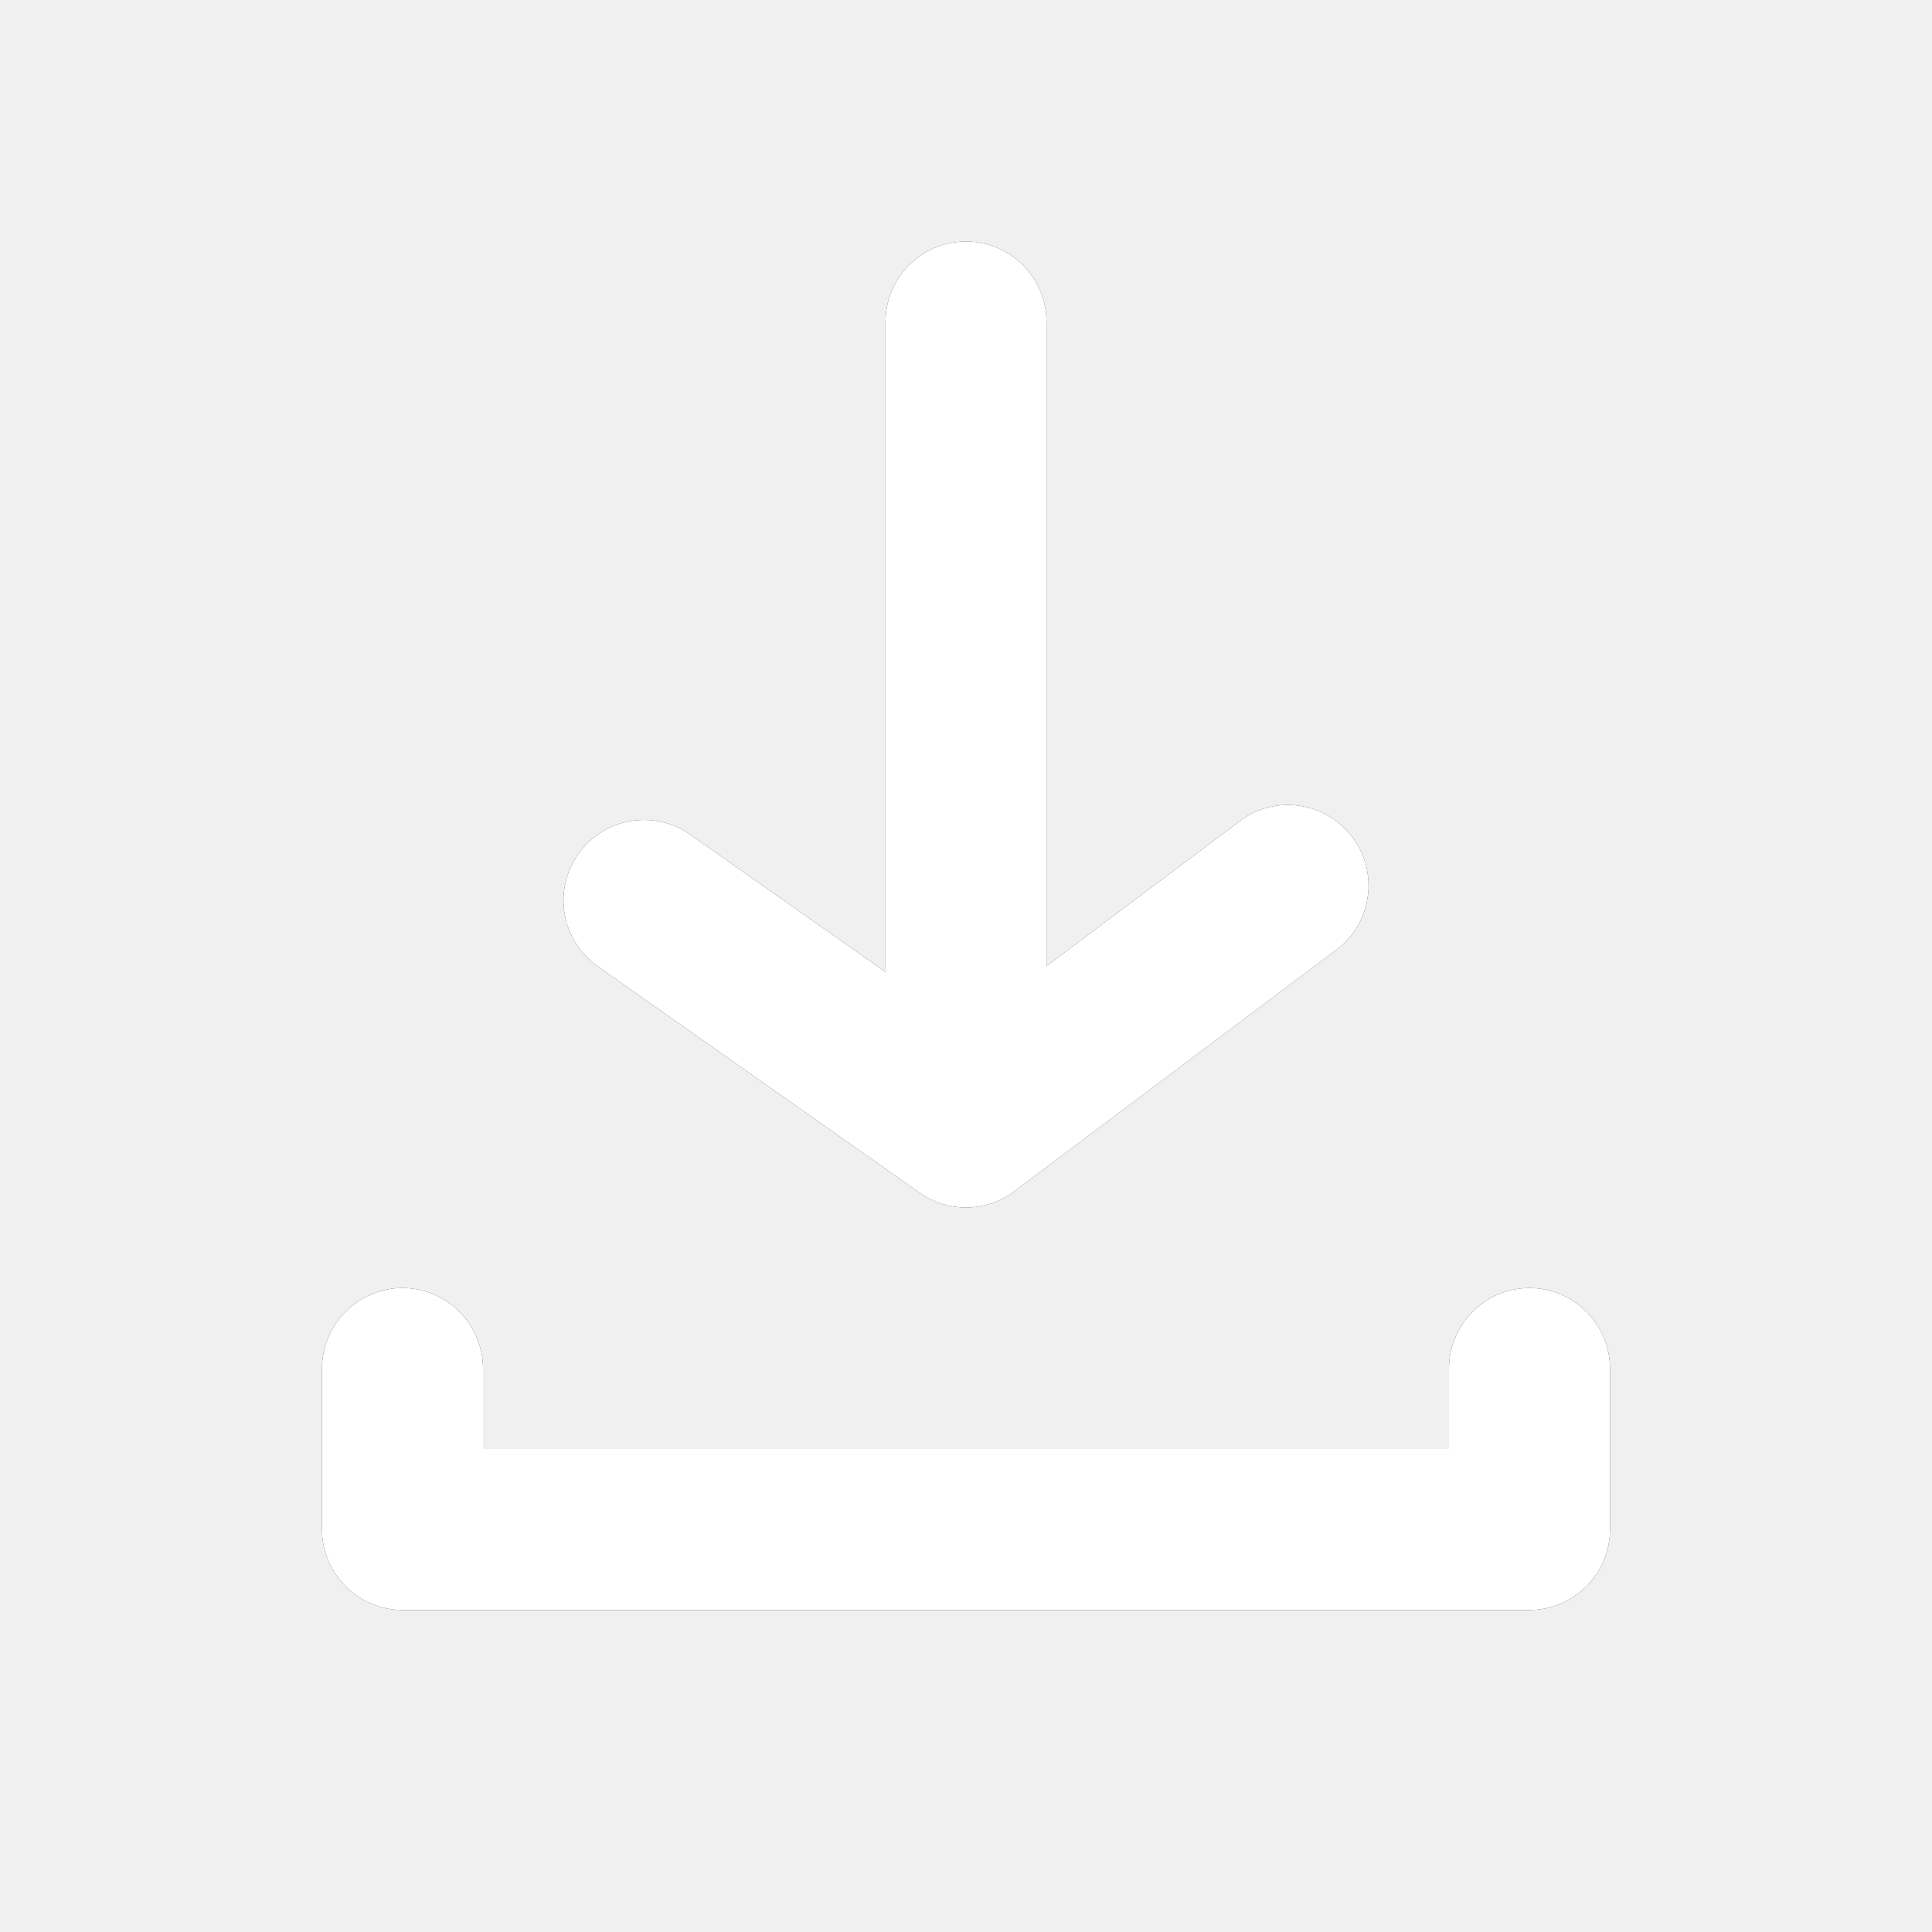
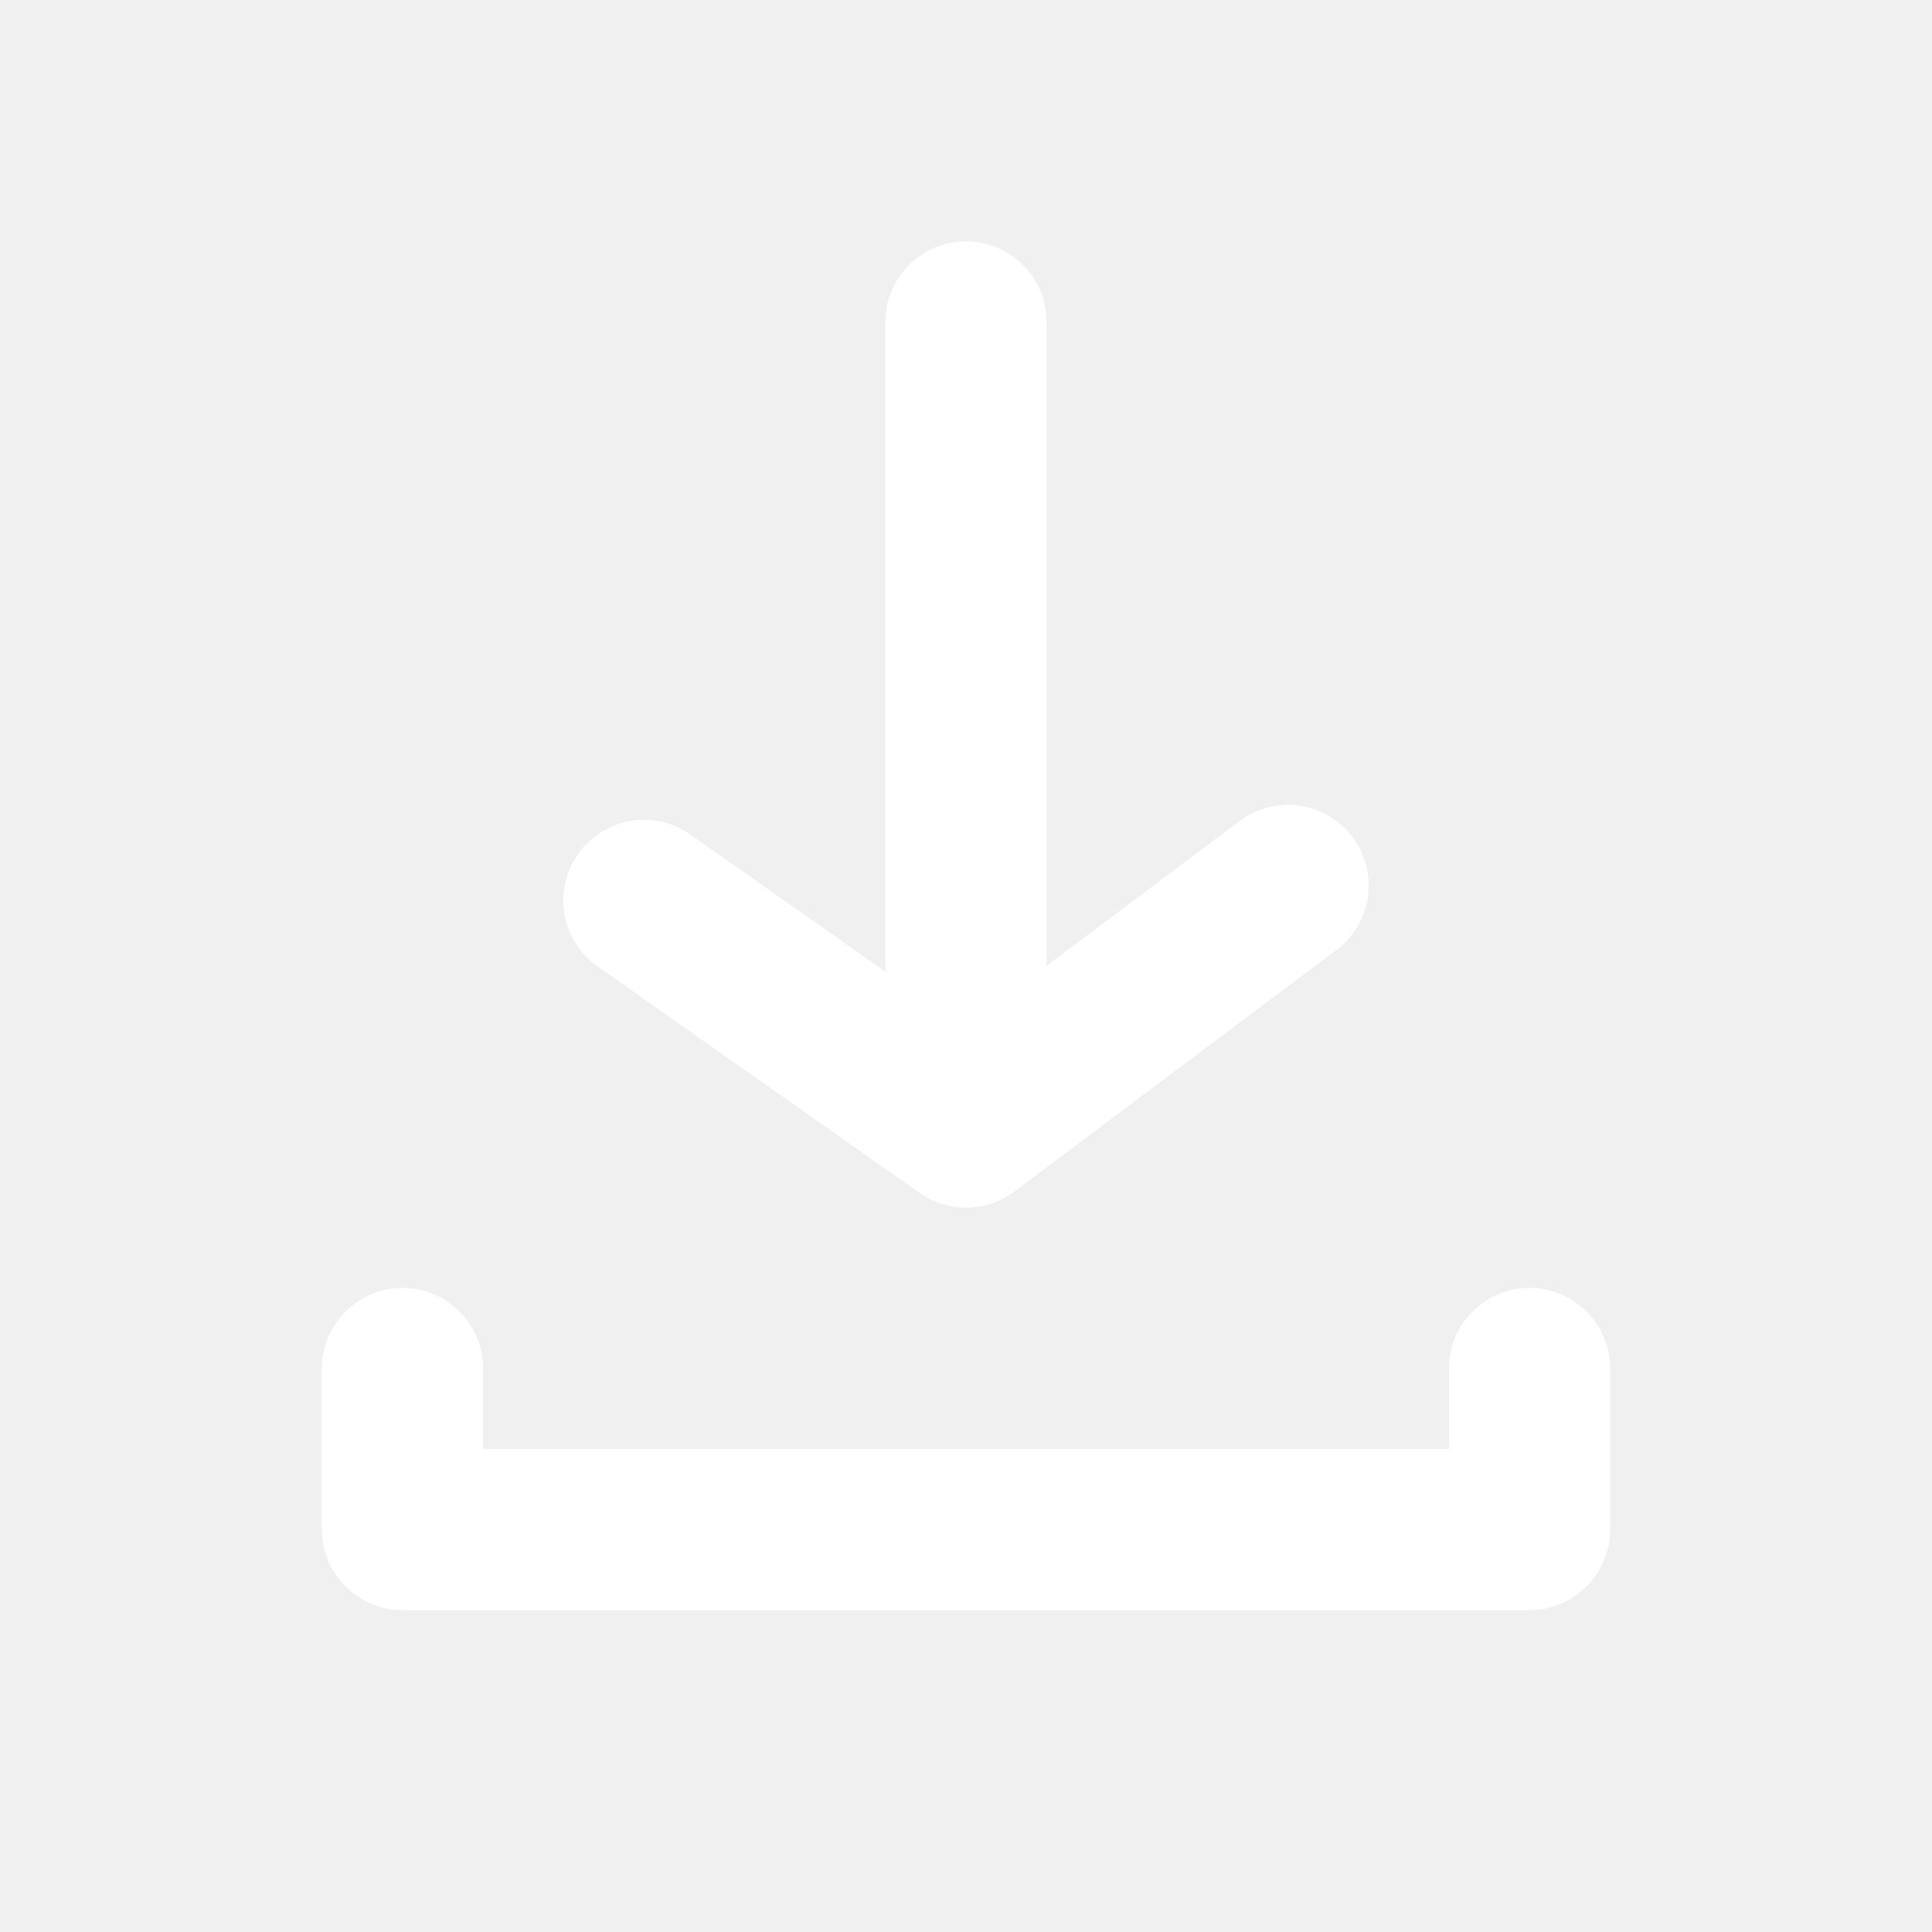
<svg xmlns="http://www.w3.org/2000/svg" width="24" height="24" viewBox="0 0 24 24" fill="none">
  <g id="Icon/Outline/download">
-     <path id="Mask" fill-rule="evenodd" clip-rule="evenodd" d="M11.003 12.076C11.001 12.051 11 12.025 11 12V4C11 3.448 11.447 3 12 3C12.553 3 13 3.448 13 4V12L15.4 10.2C15.842 9.867 16.469 9.958 16.8 10.4C17.132 10.842 17.042 11.469 16.6 11.8L12.6 14.8C12.423 14.933 12.211 15 12 15C11.799 15 11.598 14.939 11.425 14.818L7.425 12.004C6.973 11.686 6.864 11.062 7.182 10.611C7.5 10.159 8.123 10.05 8.575 10.368L11.003 12.076ZM6 17V18H18V17C18 16.45 18.45 16 19 16C19.55 16 20 16.45 20 17V19C20 19.55 19.55 20 19 20H5C4.45 20 4 19.55 4 19V17C4 16.45 4.45 16 5 16C5.55 16 6 16.45 6 17Z" fill="#231F20" />
+     <path id="Mask" fill-rule="evenodd" clip-rule="evenodd" d="M11.003 12.076C11.001 12.051 11 12.025 11 12V4C11 3.448 11.447 3 12 3C12.553 3 13 3.448 13 4V12L15.4 10.2C15.842 9.867 16.469 9.958 16.8 10.4C17.132 10.842 17.042 11.469 16.6 11.8L12.6 14.8C12.423 14.933 12.211 15 12 15C11.799 15 11.598 14.939 11.425 14.818L7.425 12.004C6.973 11.686 6.864 11.062 7.182 10.611C7.5 10.159 8.123 10.05 8.575 10.368L11.003 12.076ZM6 17V18H18V17C18 16.45 18.45 16 19 16C19.55 16 20 16.45 20 17V19C20 19.55 19.55 20 19 20H5C4.45 20 4 19.55 4 19V17C4 16.45 4.45 16 5 16C5.55 16 6 16.45 6 17Z" fill="white" />
    <mask id="mask0" mask-type="alpha" maskUnits="userSpaceOnUse" x="4" y="3" width="16" height="17">
      <path id="Mask_2" fill-rule="evenodd" clip-rule="evenodd" d="M11.003 12.076C11.001 12.051 11 12.025 11 12V4C11 3.448 11.447 3 12 3C12.553 3 13 3.448 13 4V12L15.4 10.2C15.842 9.867 16.469 9.958 16.8 10.4C17.132 10.842 17.042 11.469 16.6 11.8L12.6 14.8C12.423 14.933 12.211 15 12 15C11.799 15 11.598 14.939 11.425 14.818L7.425 12.004C6.973 11.686 6.864 11.062 7.182 10.611C7.5 10.159 8.123 10.05 8.575 10.368L11.003 12.076ZM6 17V18H18V17C18 16.45 18.45 16 19 16C19.55 16 20 16.45 20 17V19C20 19.55 19.55 20 19 20H5C4.45 20 4 19.55 4 19V17C4 16.45 4.45 16 5 16C5.55 16 6 16.45 6 17Z" fill="white" />
    </mask>
    <g mask="url(#mask0)">
      <g id="ð¨ Color">
        <rect id="Base" width="24" height="24" fill="white" />
      </g>
    </g>
  </g>
</svg>
